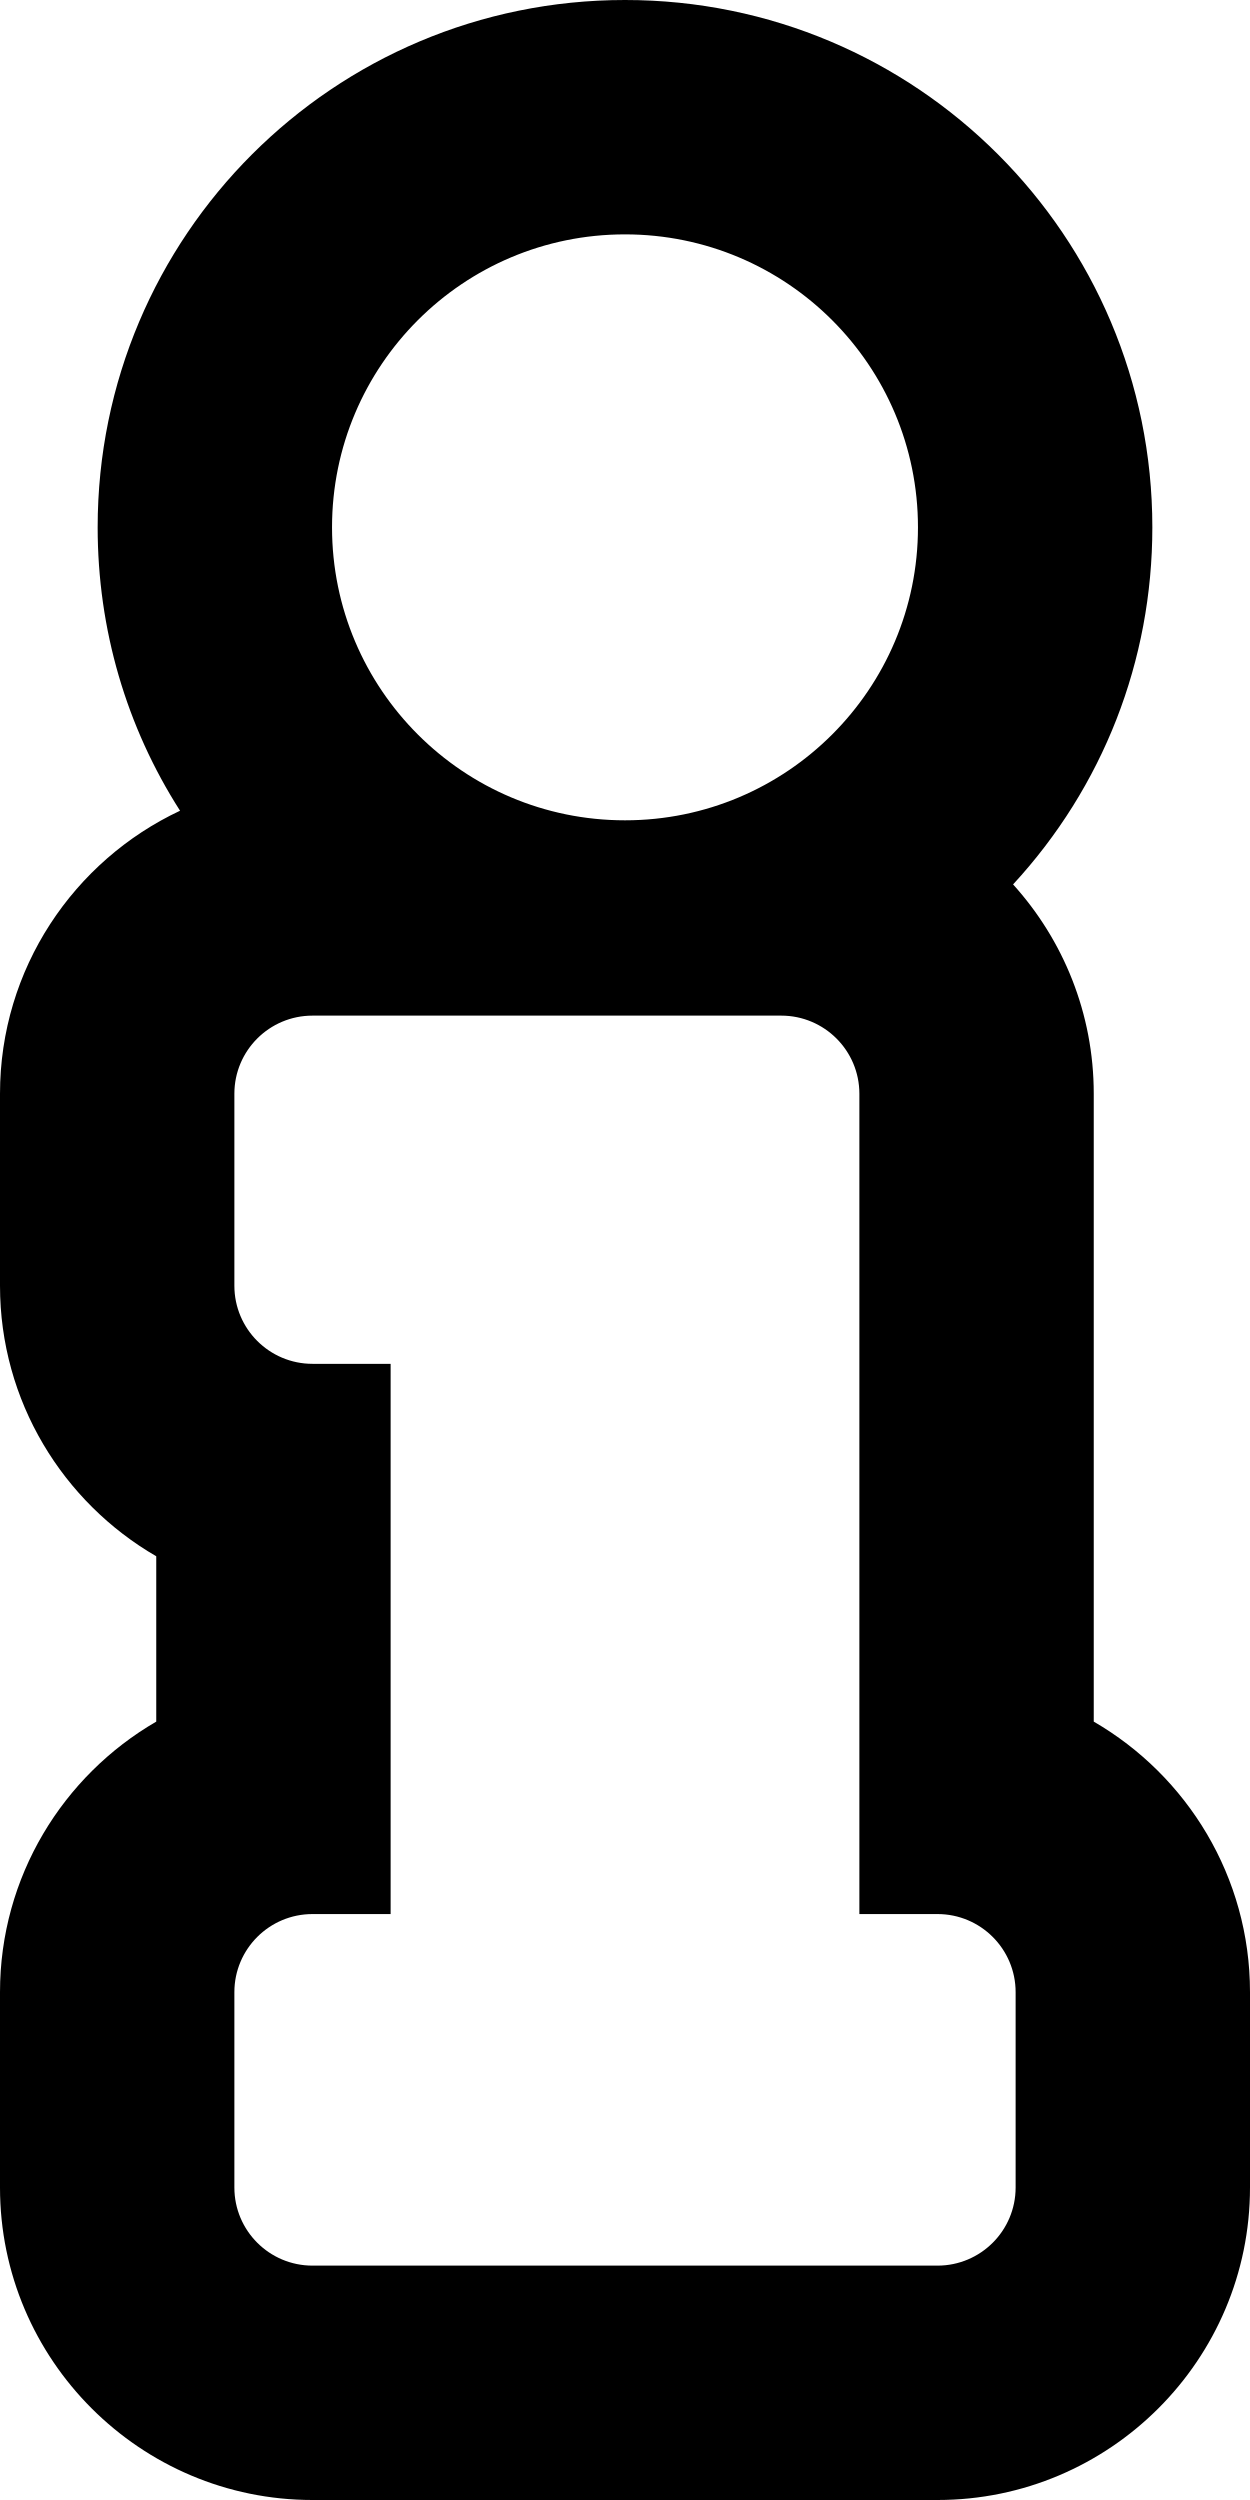
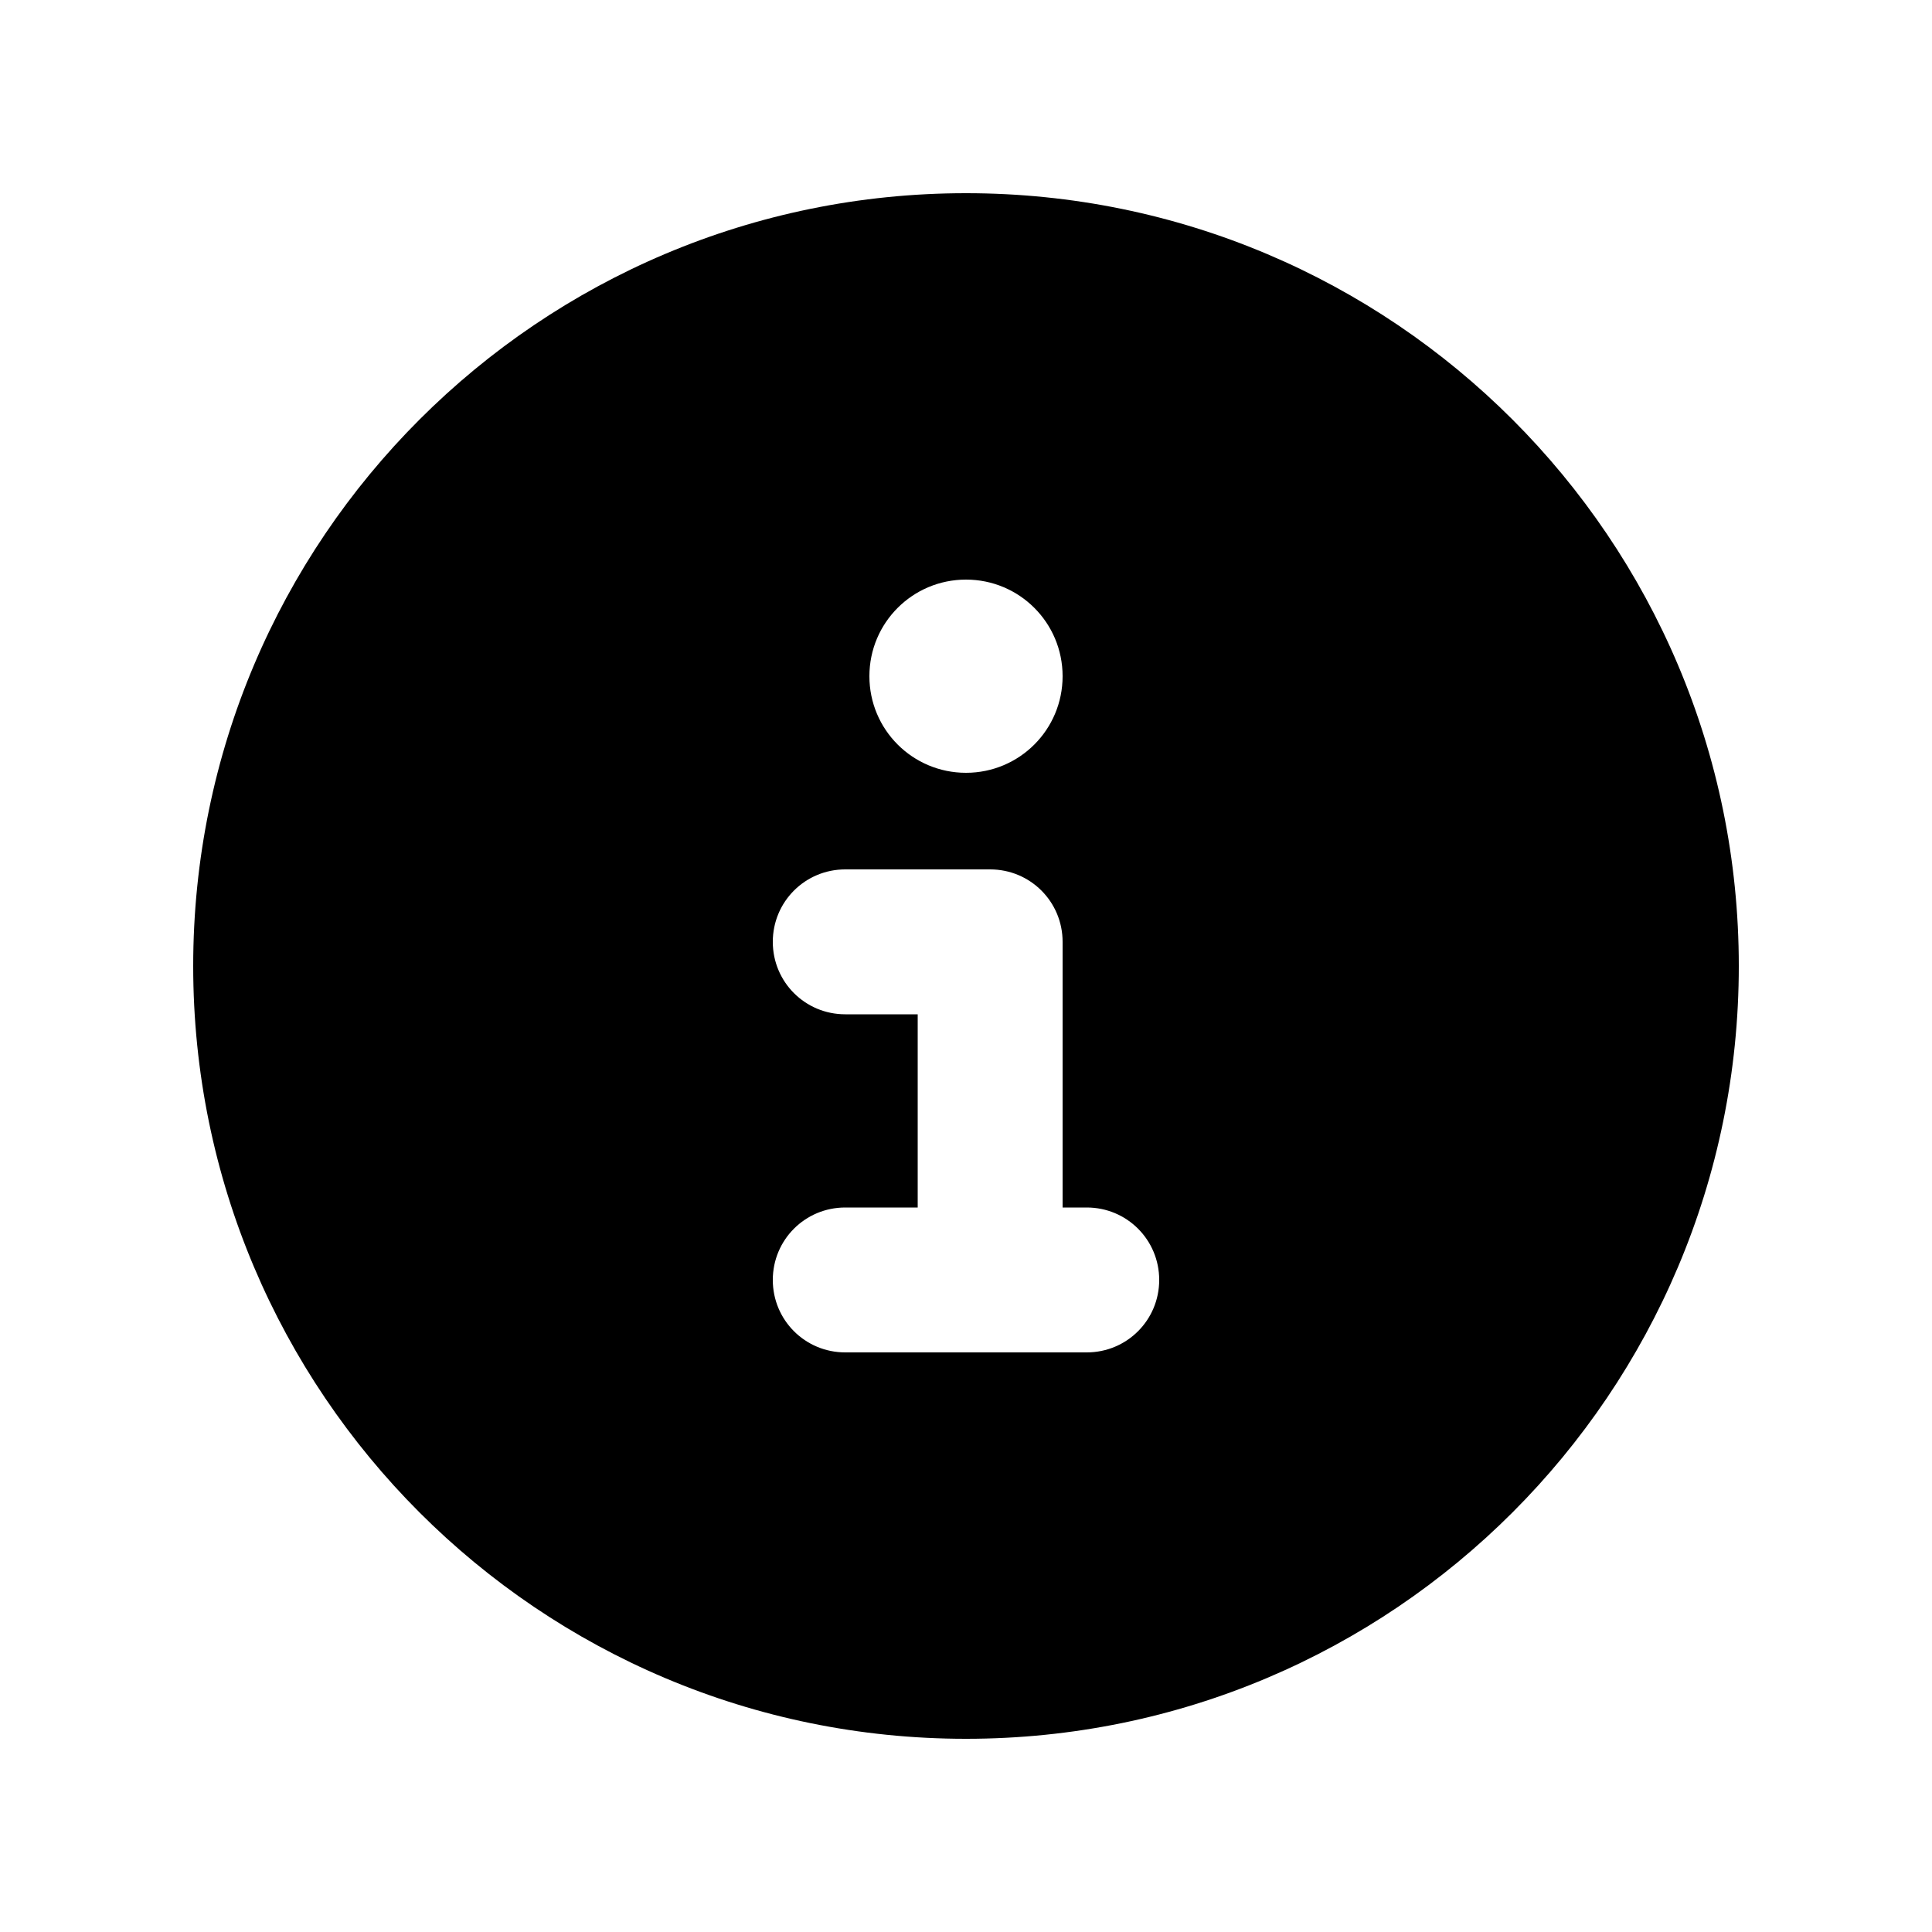
- <svg xmlns="http://www.w3.org/2000/svg" viewBox="0 0 256 512">
-   <path d="M224 352.589V224c0-16.475-6.258-31.517-16.521-42.872C225.905 161.14 236 135.346 236 108 236 48.313 187.697 0 128 0 68.313 0 20 48.303 20 108c0 20.882 5.886 40.859 16.874 58.037C15.107 176.264 0 198.401 0 224v39.314c0 23.641 12.884 44.329 32 55.411v33.864C12.884 363.671 0 384.359 0 408v40c0 35.29 28.71 64 64 64h128c35.29 0 64-28.71 64-64v-40c0-23.641-12.884-44.329-32-55.411zM128 48c33.137 0 60 26.863 60 60s-26.863 60-60 60-60-26.863-60-60 26.863-60 60-60zm80 400c0 8.836-7.164 16-16 16H64c-8.836 0-16-7.164-16-16v-40c0-8.836 7.164-16 16-16h16V279.314H64c-8.836 0-16-7.164-16-16V224c0-8.836 7.164-16 16-16h96c8.836 0 16 7.164 16 16v168h16c8.836 0 16 7.164 16 16v40z" />
+ <svg xmlns="http://www.w3.org/2000/svg" viewBox="0 0 640 640">
+   <path d="M320 576C461.4 576 576 461.4 576 320C576 178.6 461.4 64 320 64C178.6 64 64 178.6 64 320C64 461.4 178.6 576 320 576zM288 224C288 206.3 302.3 192 320 192C337.7 192 352 206.3 352 224C352 241.7 337.7 256 320 256C302.3 256 288 241.7 288 224zM280 288L328 288C341.3 288 352 298.7 352 312L352 400L360 400C373.3 400 384 410.7 384 424C384 437.3 373.3 448 360 448L280 448C266.7 448 256 437.3 256 424C256 410.7 266.7 400 280 400L304 400L304 336L280 336C266.7 336 256 325.3 256 312C256 298.7 266.7 288 280 288z" />
</svg>
